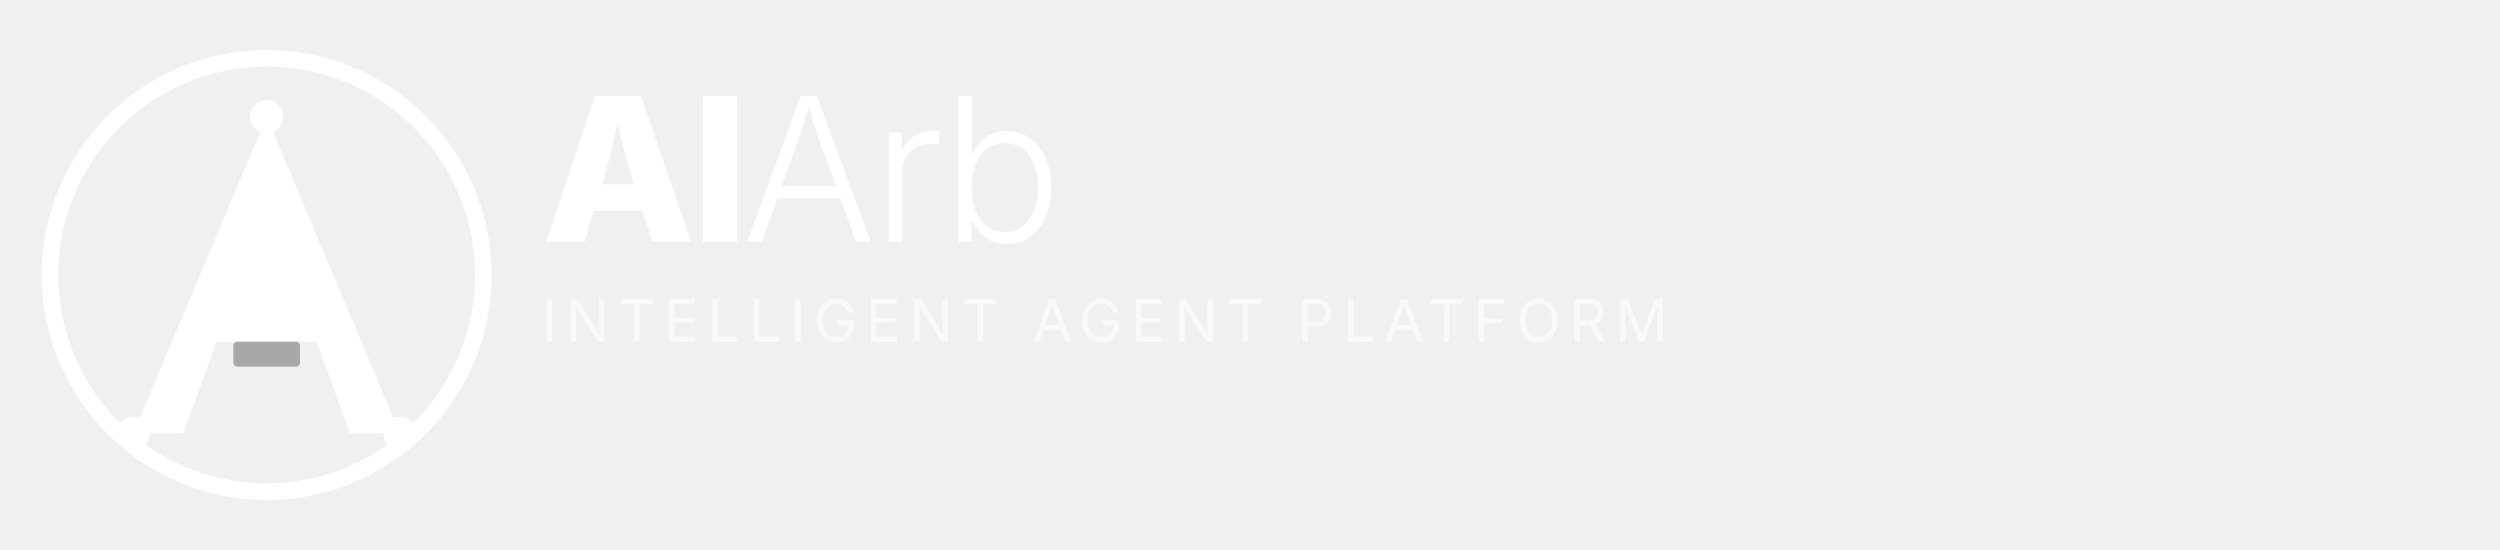
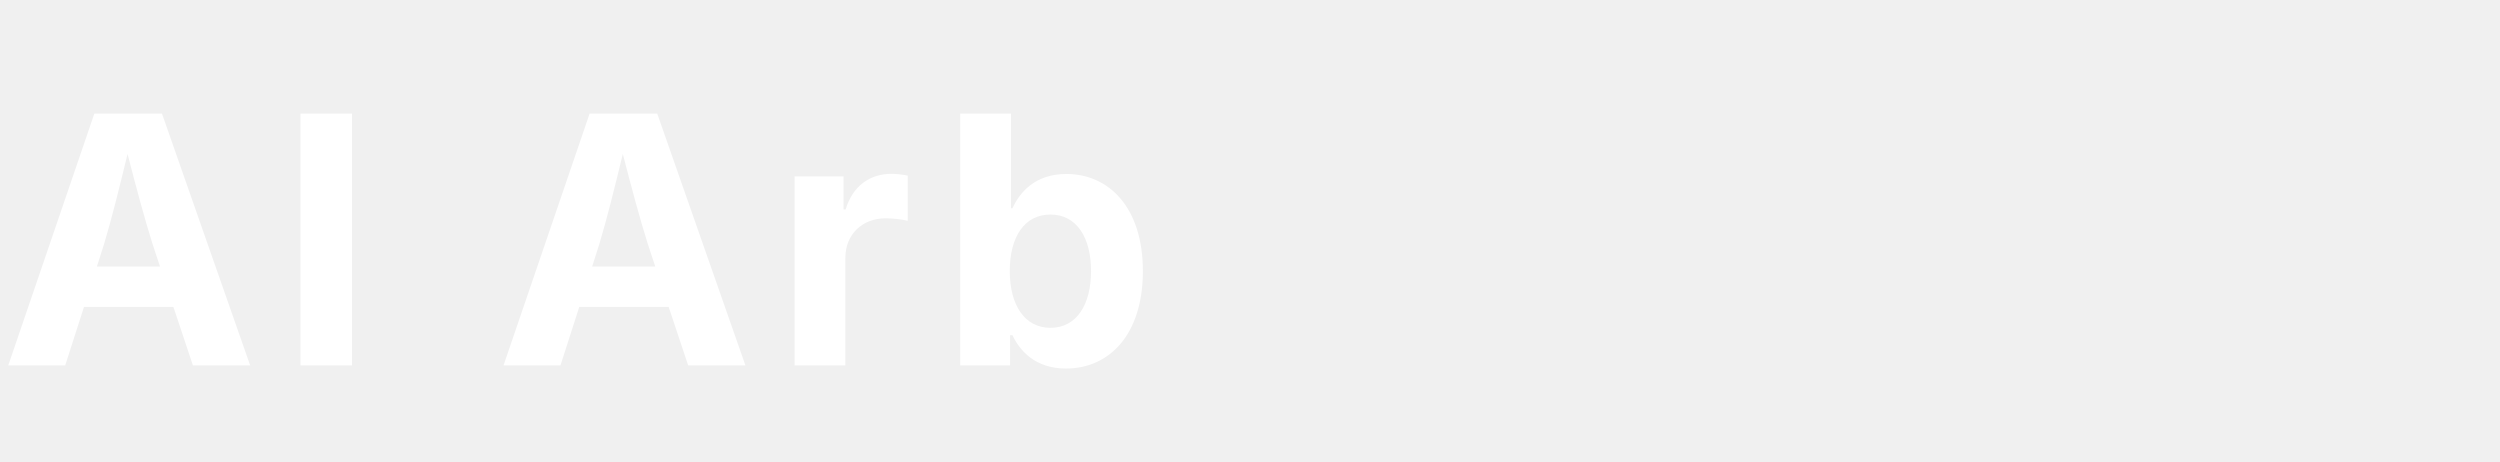
- <svg xmlns="http://www.w3.org/2000/svg" fill="none" version="1.1" width="600" height="132" viewBox="0 0 600 132">
-   <g transform="translate(8, 10)">
-     <circle cx="56" cy="56" r="52" fill="none" stroke="#FFFFFF" stroke-width="4" />
-     <path d="M56 18 L88 94 L76 94 L68 72 L44 72 L36 94 L24 94 Z" fill="#FFFFFF" />
-     <rect x="48" y="72" width="16" height="6" rx="1" fill="rgba(0,0,0,0.3)" />
-     <circle cx="56" cy="18" r="4" fill="#FFFFFF" />
-     <circle cx="24" cy="94" r="4" fill="#FFFFFF" />
-     <circle cx="88" cy="94" r="4" fill="#FFFFFF" />
-     <line x1="56" y1="22" x2="56" y2="30" stroke="#FFFFFF" stroke-width="2" stroke-dasharray="2,2" />
-     <line x1="28" y1="90" x2="36" y2="82" stroke="#FFFFFF" stroke-width="2" stroke-dasharray="2,2" />
-     <line x1="84" y1="90" x2="76" y2="82" stroke="#FFFFFF" stroke-width="2" stroke-dasharray="2,2" />
-   </g>
-   <text x="130" y="58" font-family="'Inter', 'Segoe UI', system-ui, sans-serif" font-size="48" font-weight="800" fill="#FFFFFF" letter-spacing="-1">AI</text>
-   <text x="178" y="58" font-family="'Inter', 'Segoe UI', system-ui, sans-serif" font-size="48" font-weight="300" fill="#FFFFFF" letter-spacing="-1">Arb</text>
-   <text x="130" y="82" font-family="'Inter', 'Segoe UI', system-ui, sans-serif" font-size="14" font-weight="400" fill="rgba(255,255,255,0.6)" letter-spacing="2">INTELLIGENT AGENT PLATFORM</text>
+ <svg xmlns="http://www.w3.org/2000/svg" version="1.1" width="260" height="48" viewBox="0 0 260 48">
+   <text x="0" y="38" font-family="system-ui, -apple-system, 'Segoe UI', 'PingFang SC', sans-serif" font-size="36" font-weight="700" fill="#FFFFFF" letter-spacing="2">AI Arb</text>
</svg>
